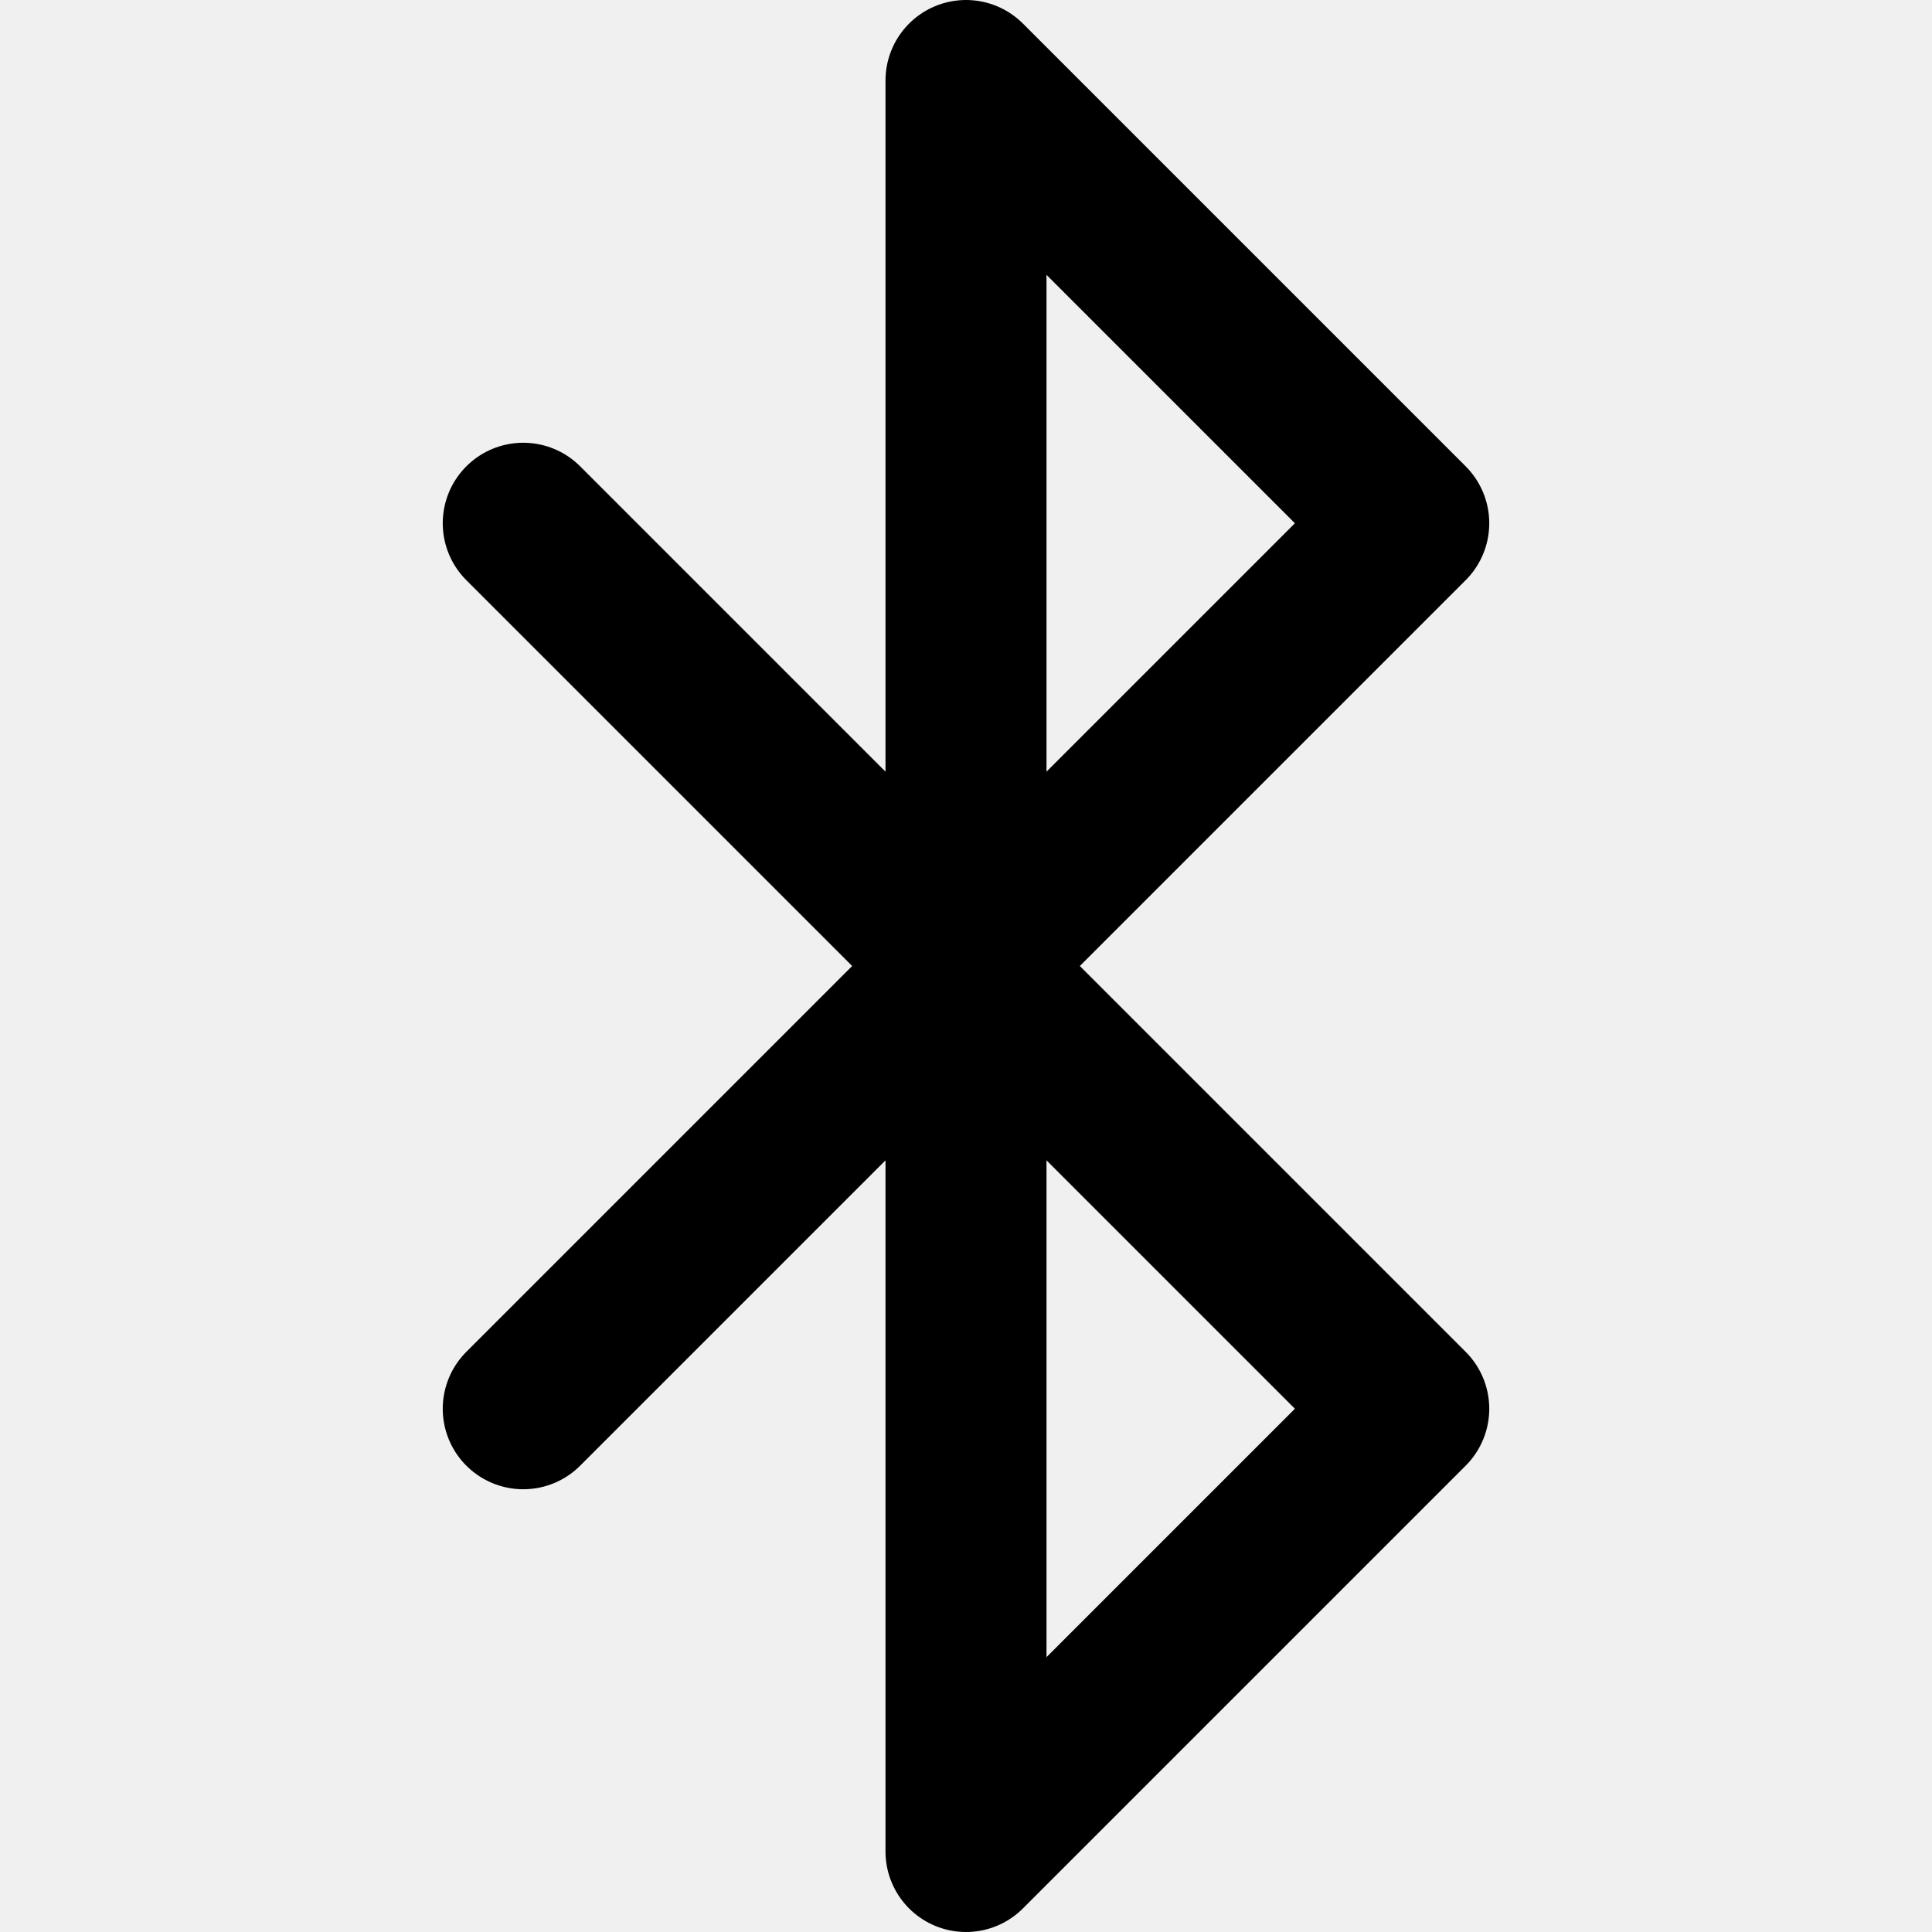
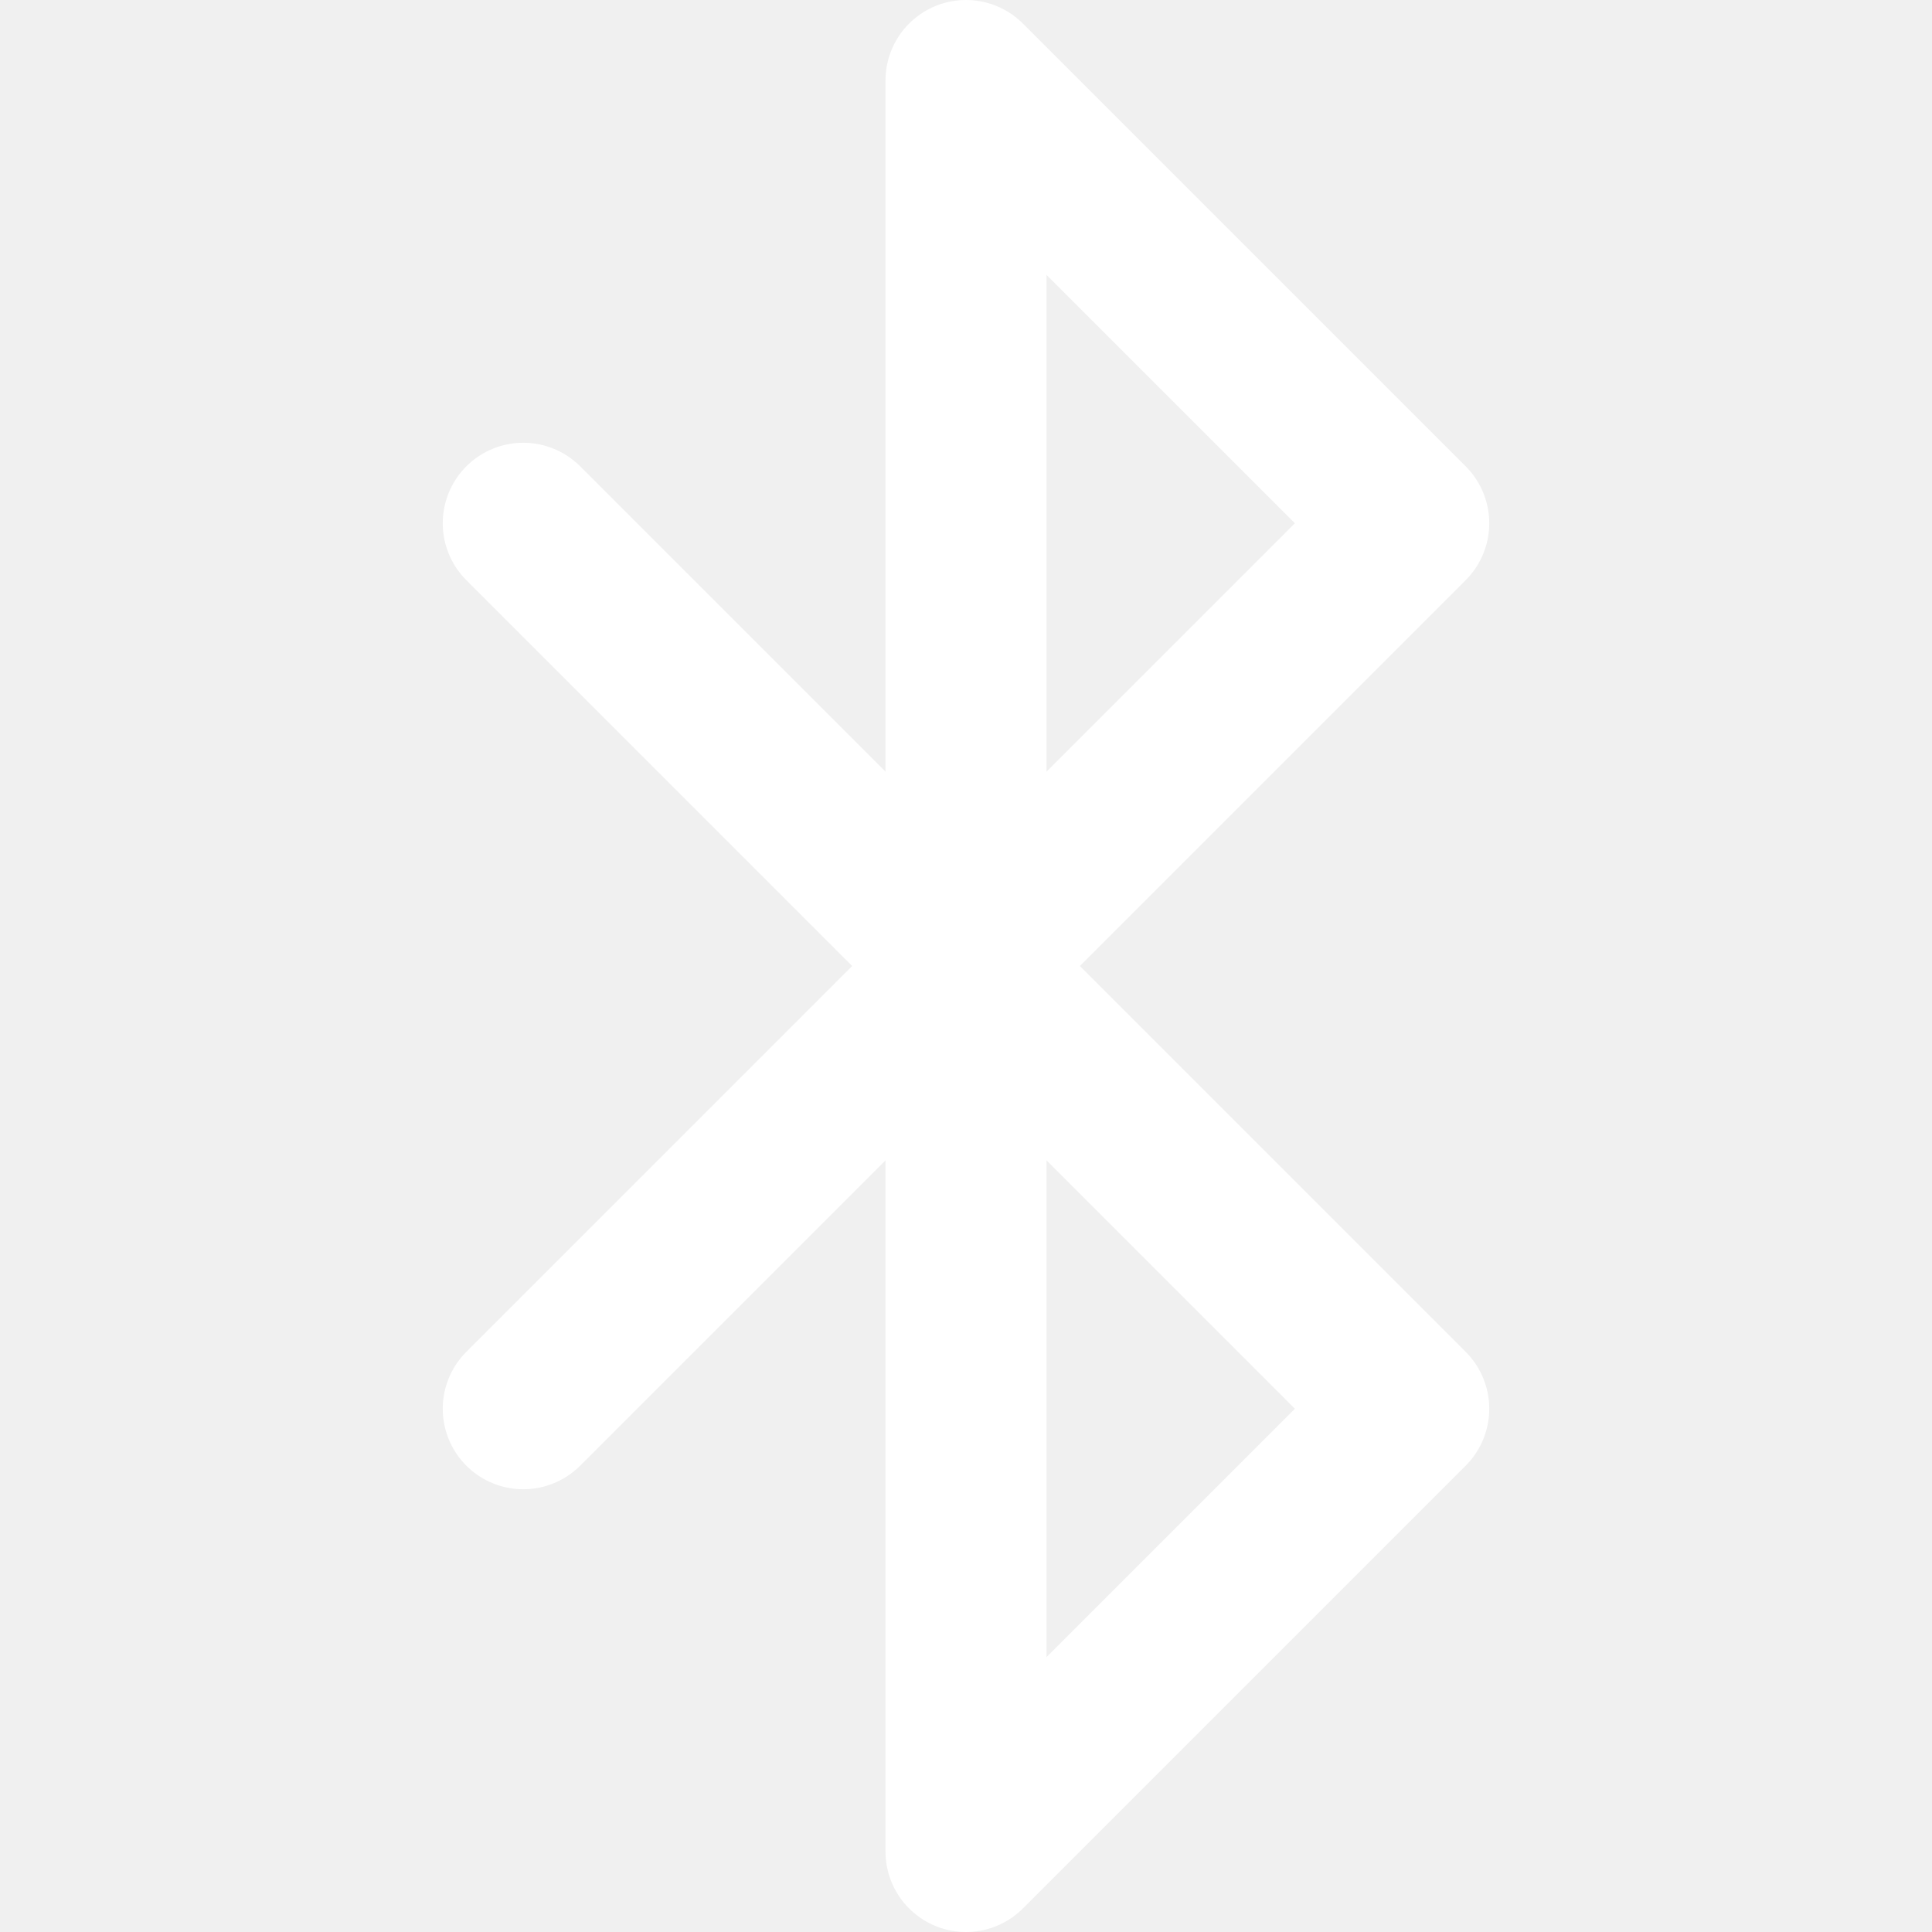
- <svg xmlns="http://www.w3.org/2000/svg" width="24" height="24" viewBox="0 0 24 24" fill="none" stroke="currentColor" stroke-width="2" stroke-linecap="round" stroke-linejoin="round" class="feather feather-bluetooth">
+ <svg xmlns="http://www.w3.org/2000/svg" width="24" height="24" viewBox="0 0 24 24" fill="none" stroke="#ffffff" stroke-width="2" stroke-linecap="round" stroke-linejoin="round" class="feather feather-bluetooth">
  <polyline points="6.5 6.5 17.5 17.5 12 23 12 1 17.5 6.5 6.5 17.5" />
</svg>
